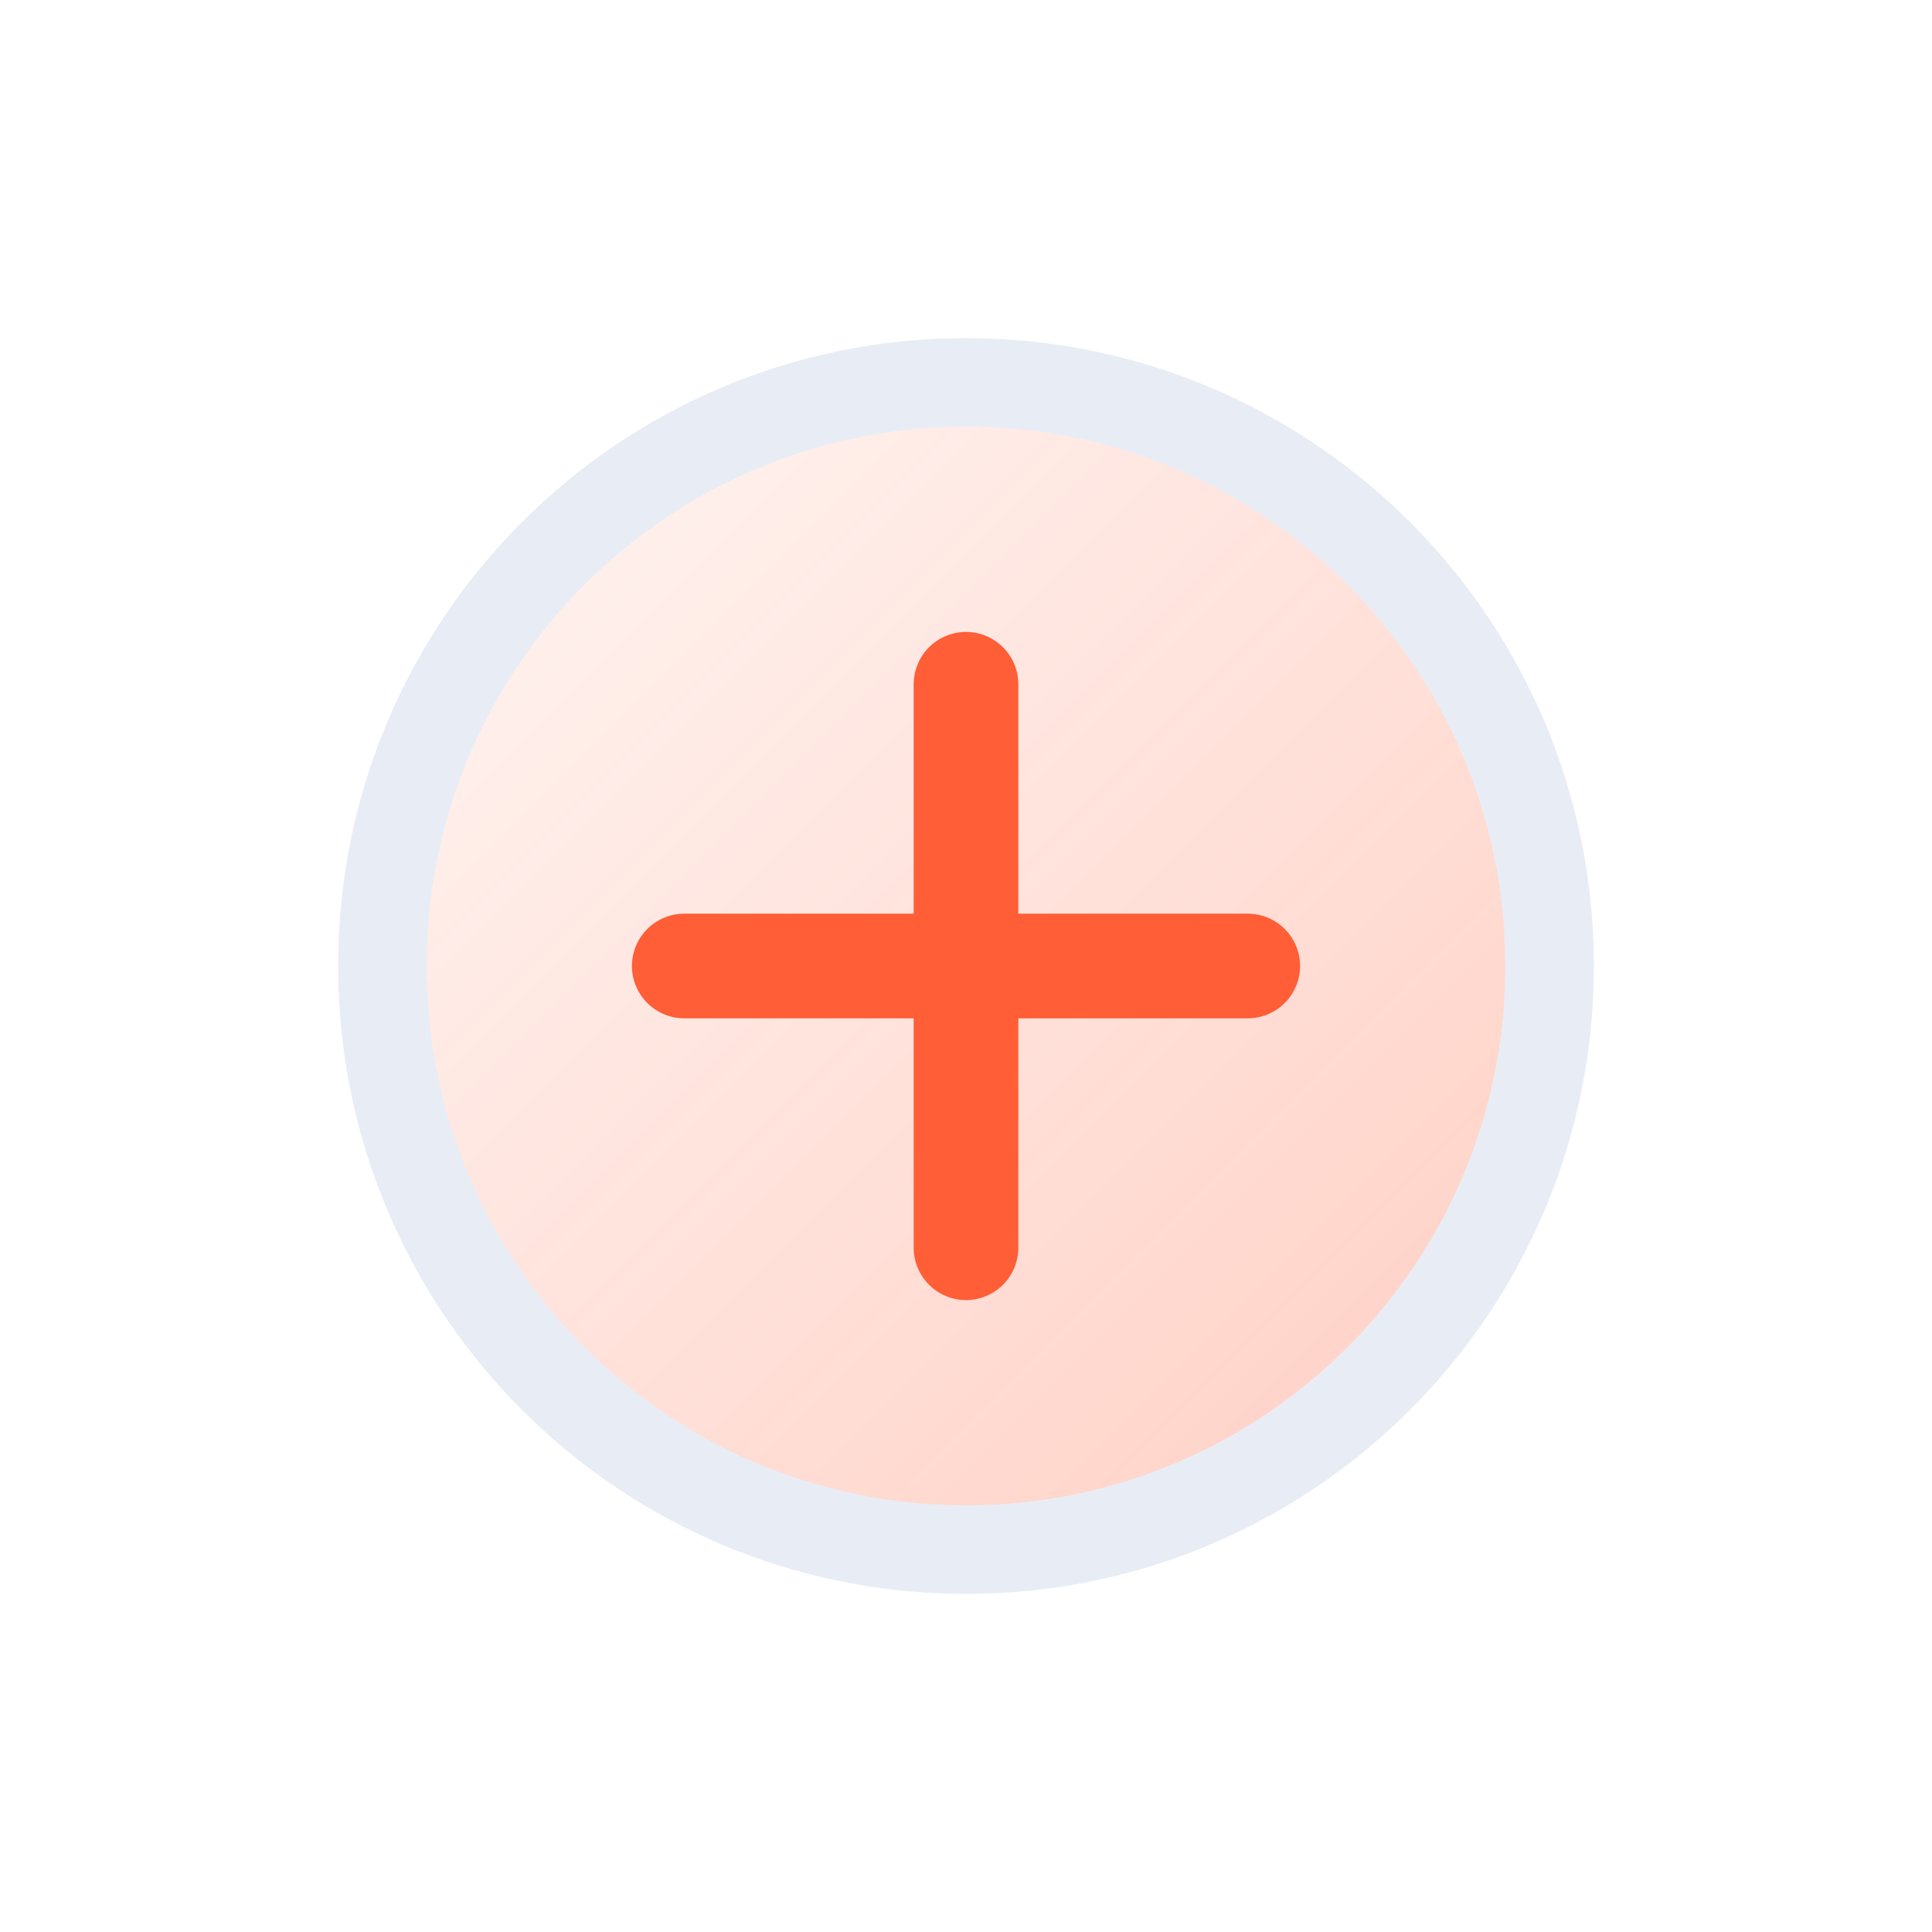
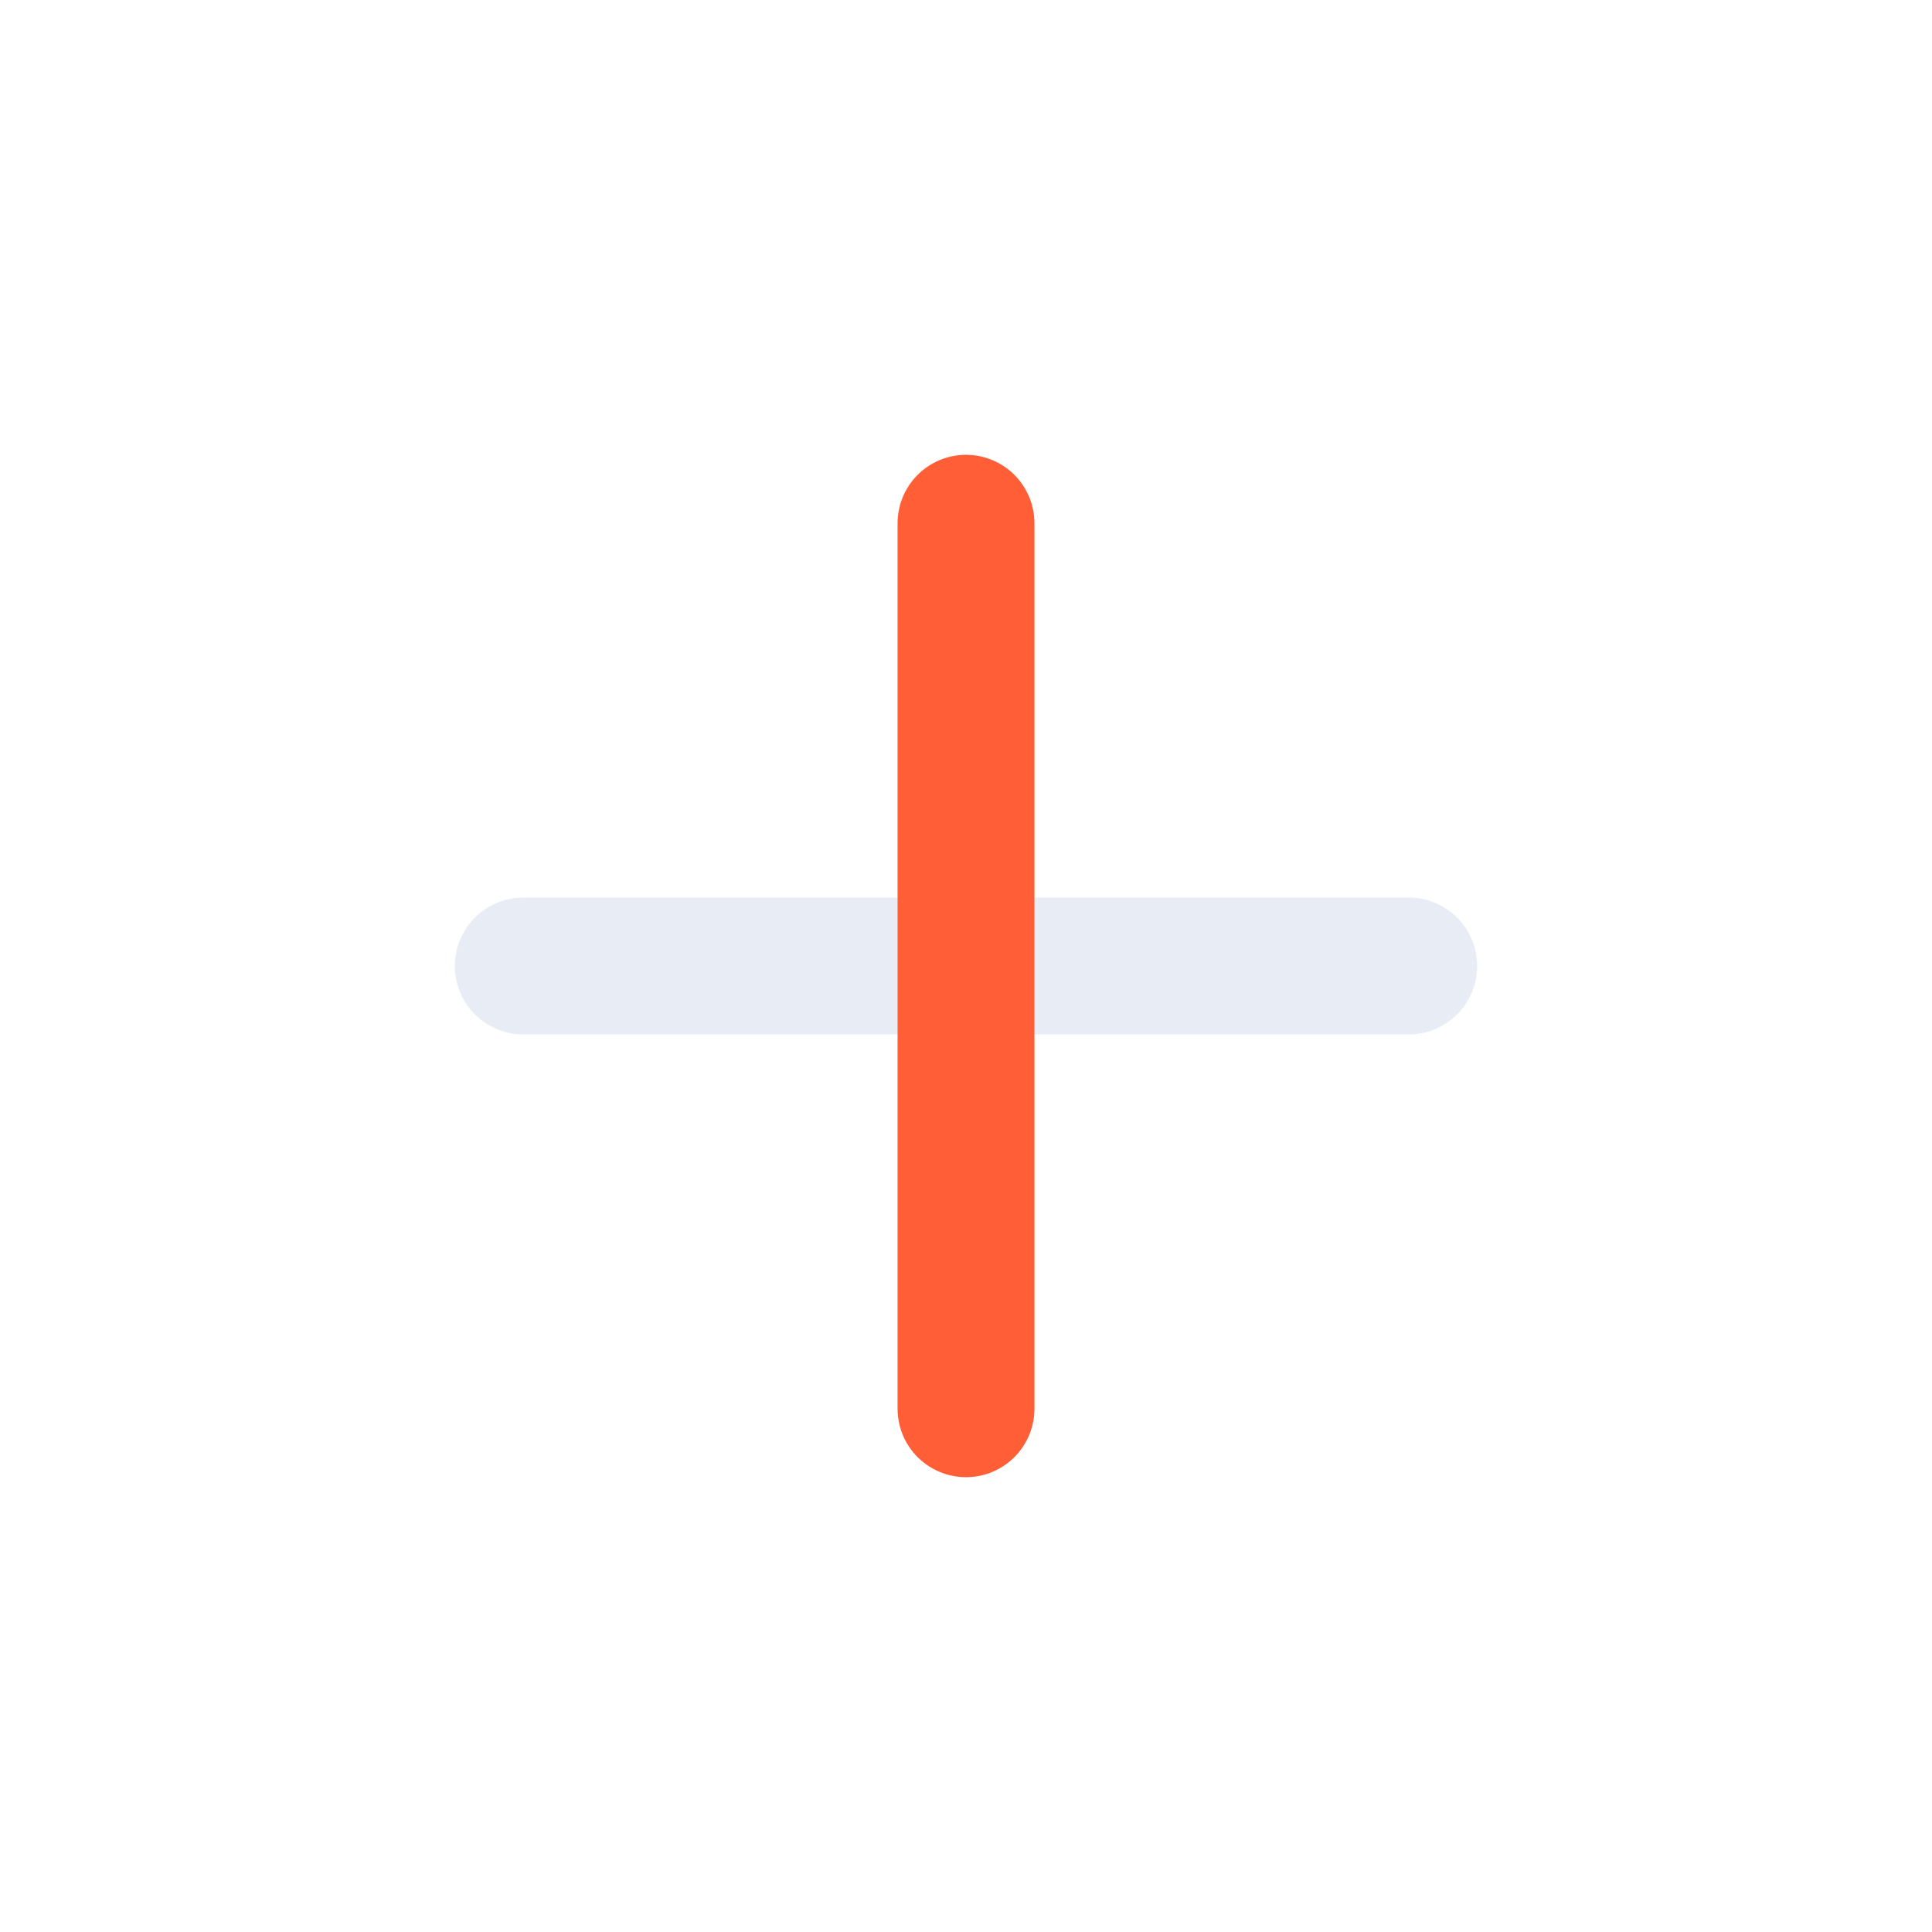
<svg xmlns="http://www.w3.org/2000/svg" viewBox="0 0 48 48" fill="none">
-   <defs>
-     <linearGradient id="set-cadd-blush" x1="9" y1="9" x2="38" y2="38" gradientUnits="userSpaceOnUse">
-       <stop offset="0" stop-color="#FF5E36" stop-opacity="0.05" />
-       <stop offset="1" stop-color="#FF5E36" stop-opacity="0.30" />
-     </linearGradient>
-   </defs>
-   <circle cx="24" cy="24" r="14.5" fill="url(#set-cadd-blush)" stroke="#E8EDF5" stroke-width="2.2" />
-   <path d="M24 17V31M17 24H31" stroke="#FF5E36" stroke-width="2.6" stroke-linecap="round" />
+   <path d="M13 24H35" stroke="#E8EDF5" stroke-width="3.4" stroke-linecap="round" />
+   <path d="M24 13V35" stroke="#FF5E36" stroke-width="3.4" stroke-linecap="round" />
</svg>
